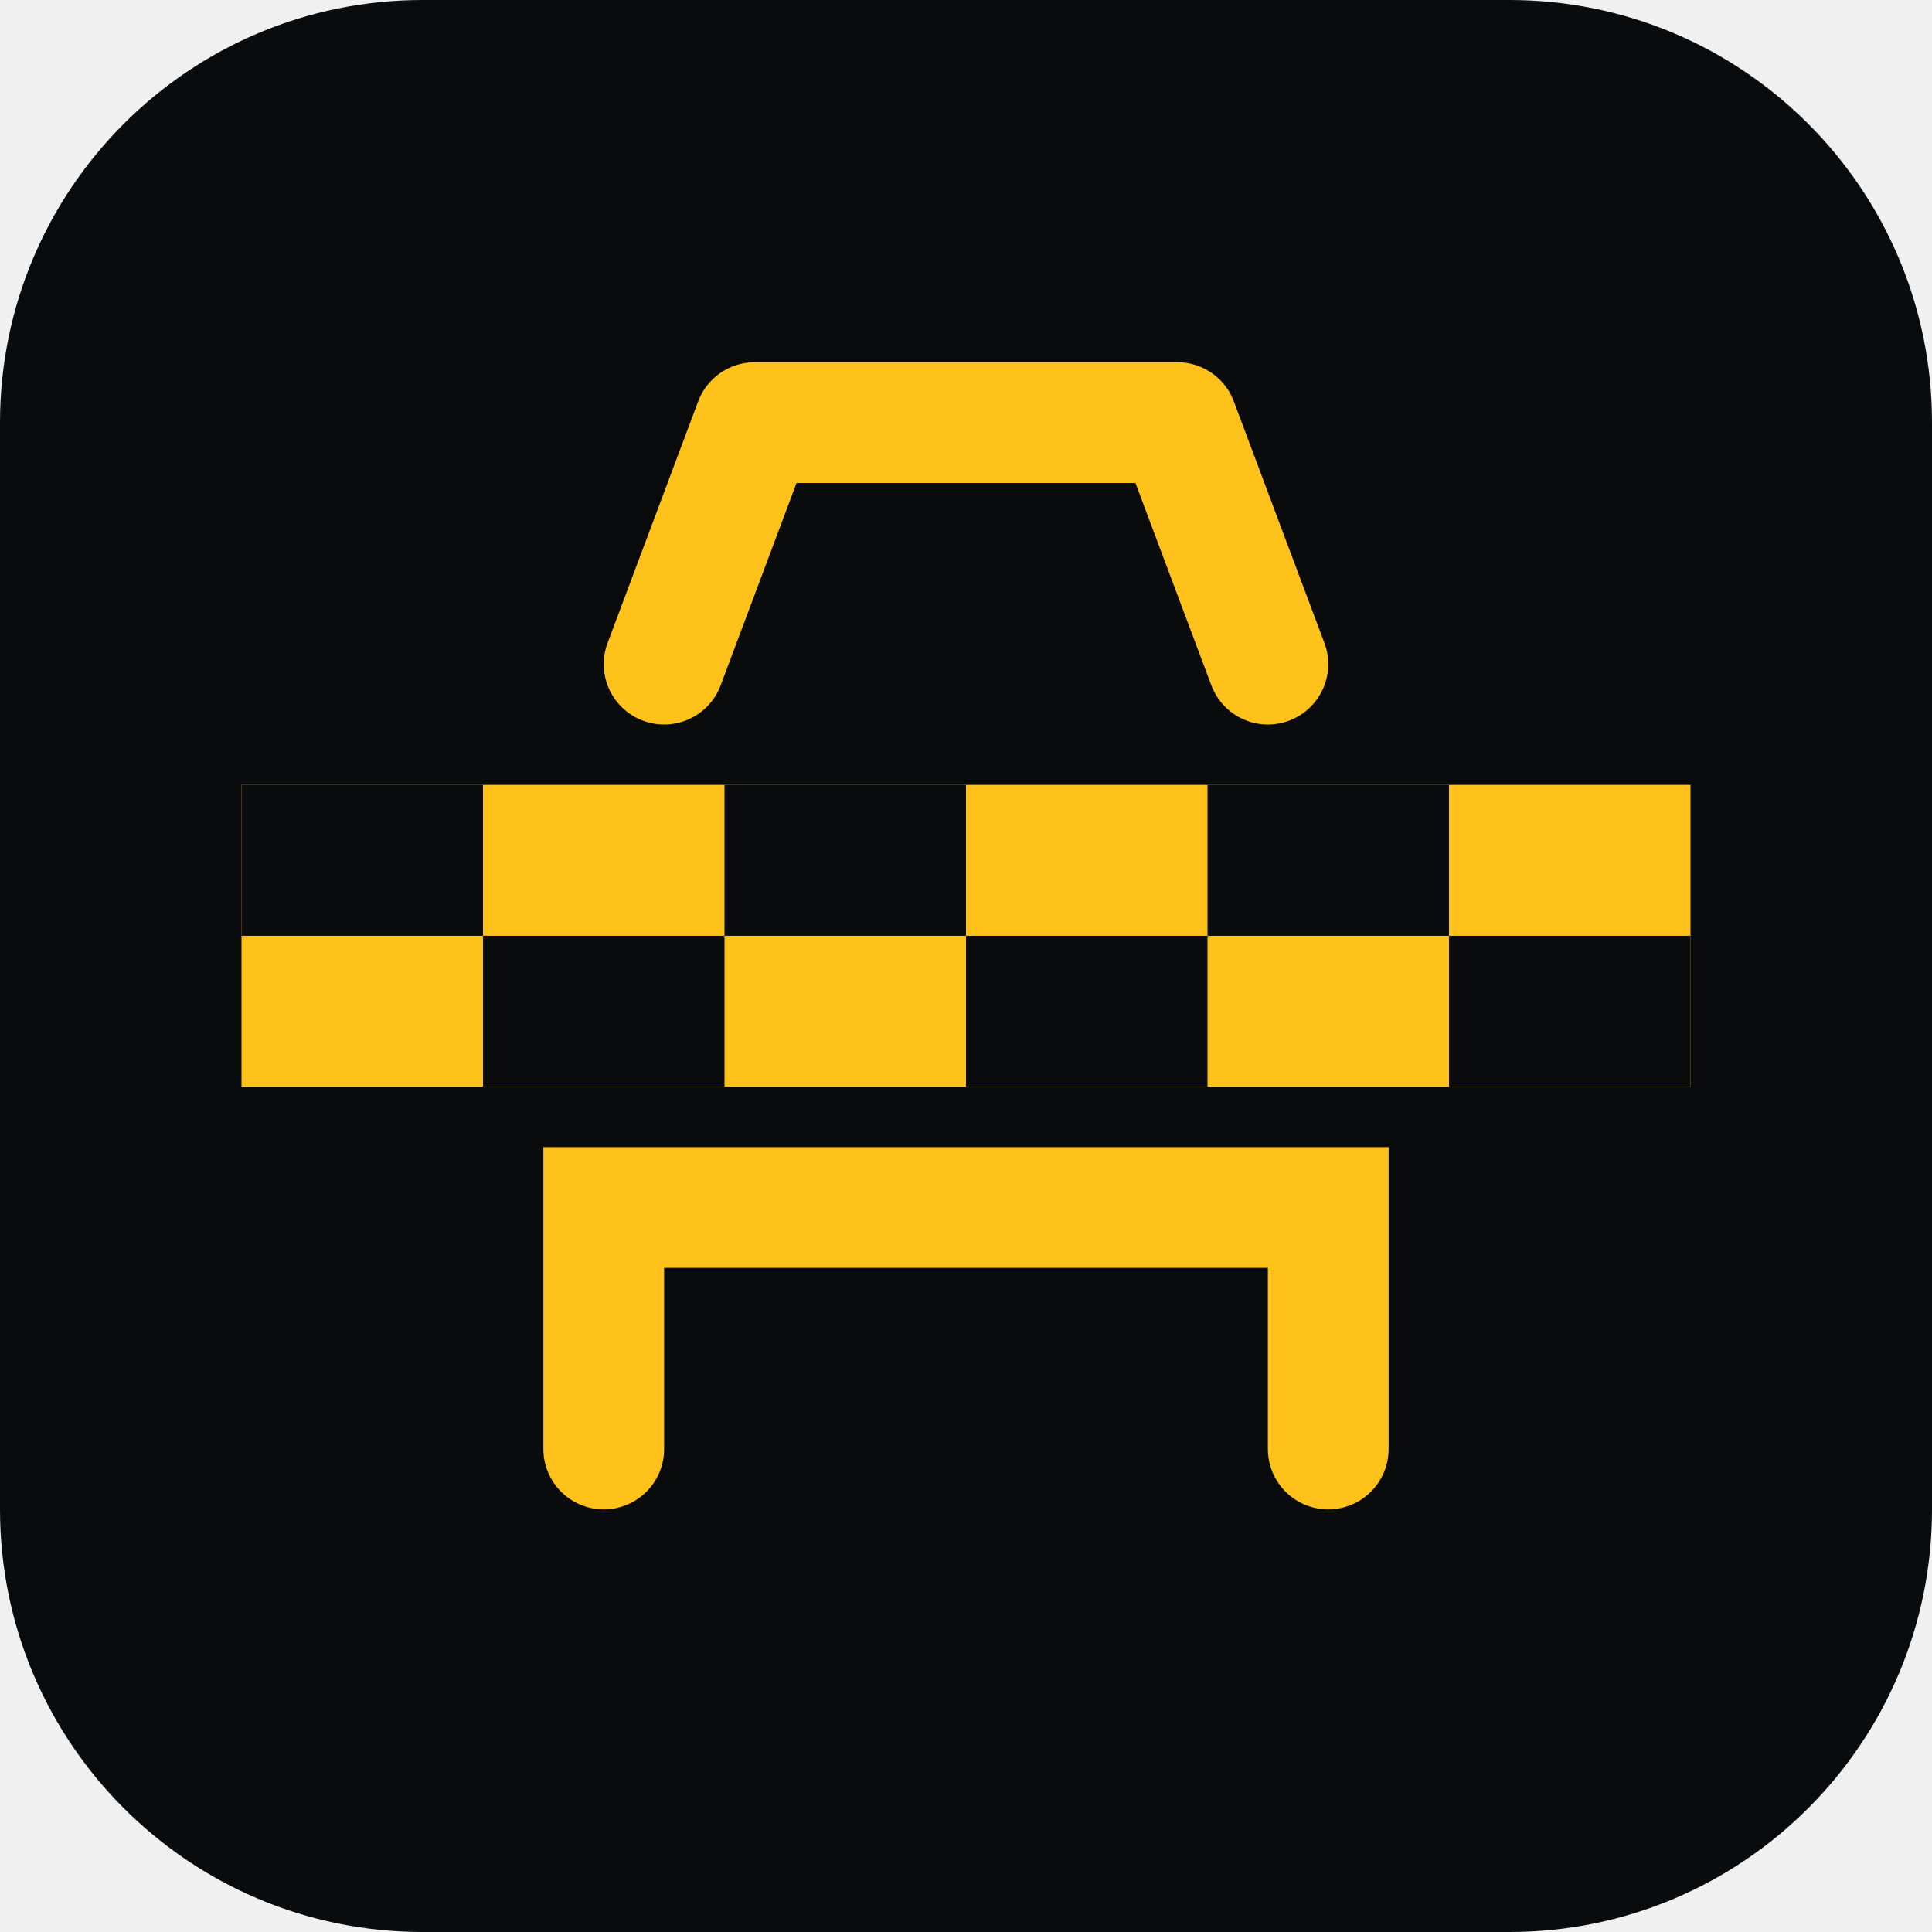
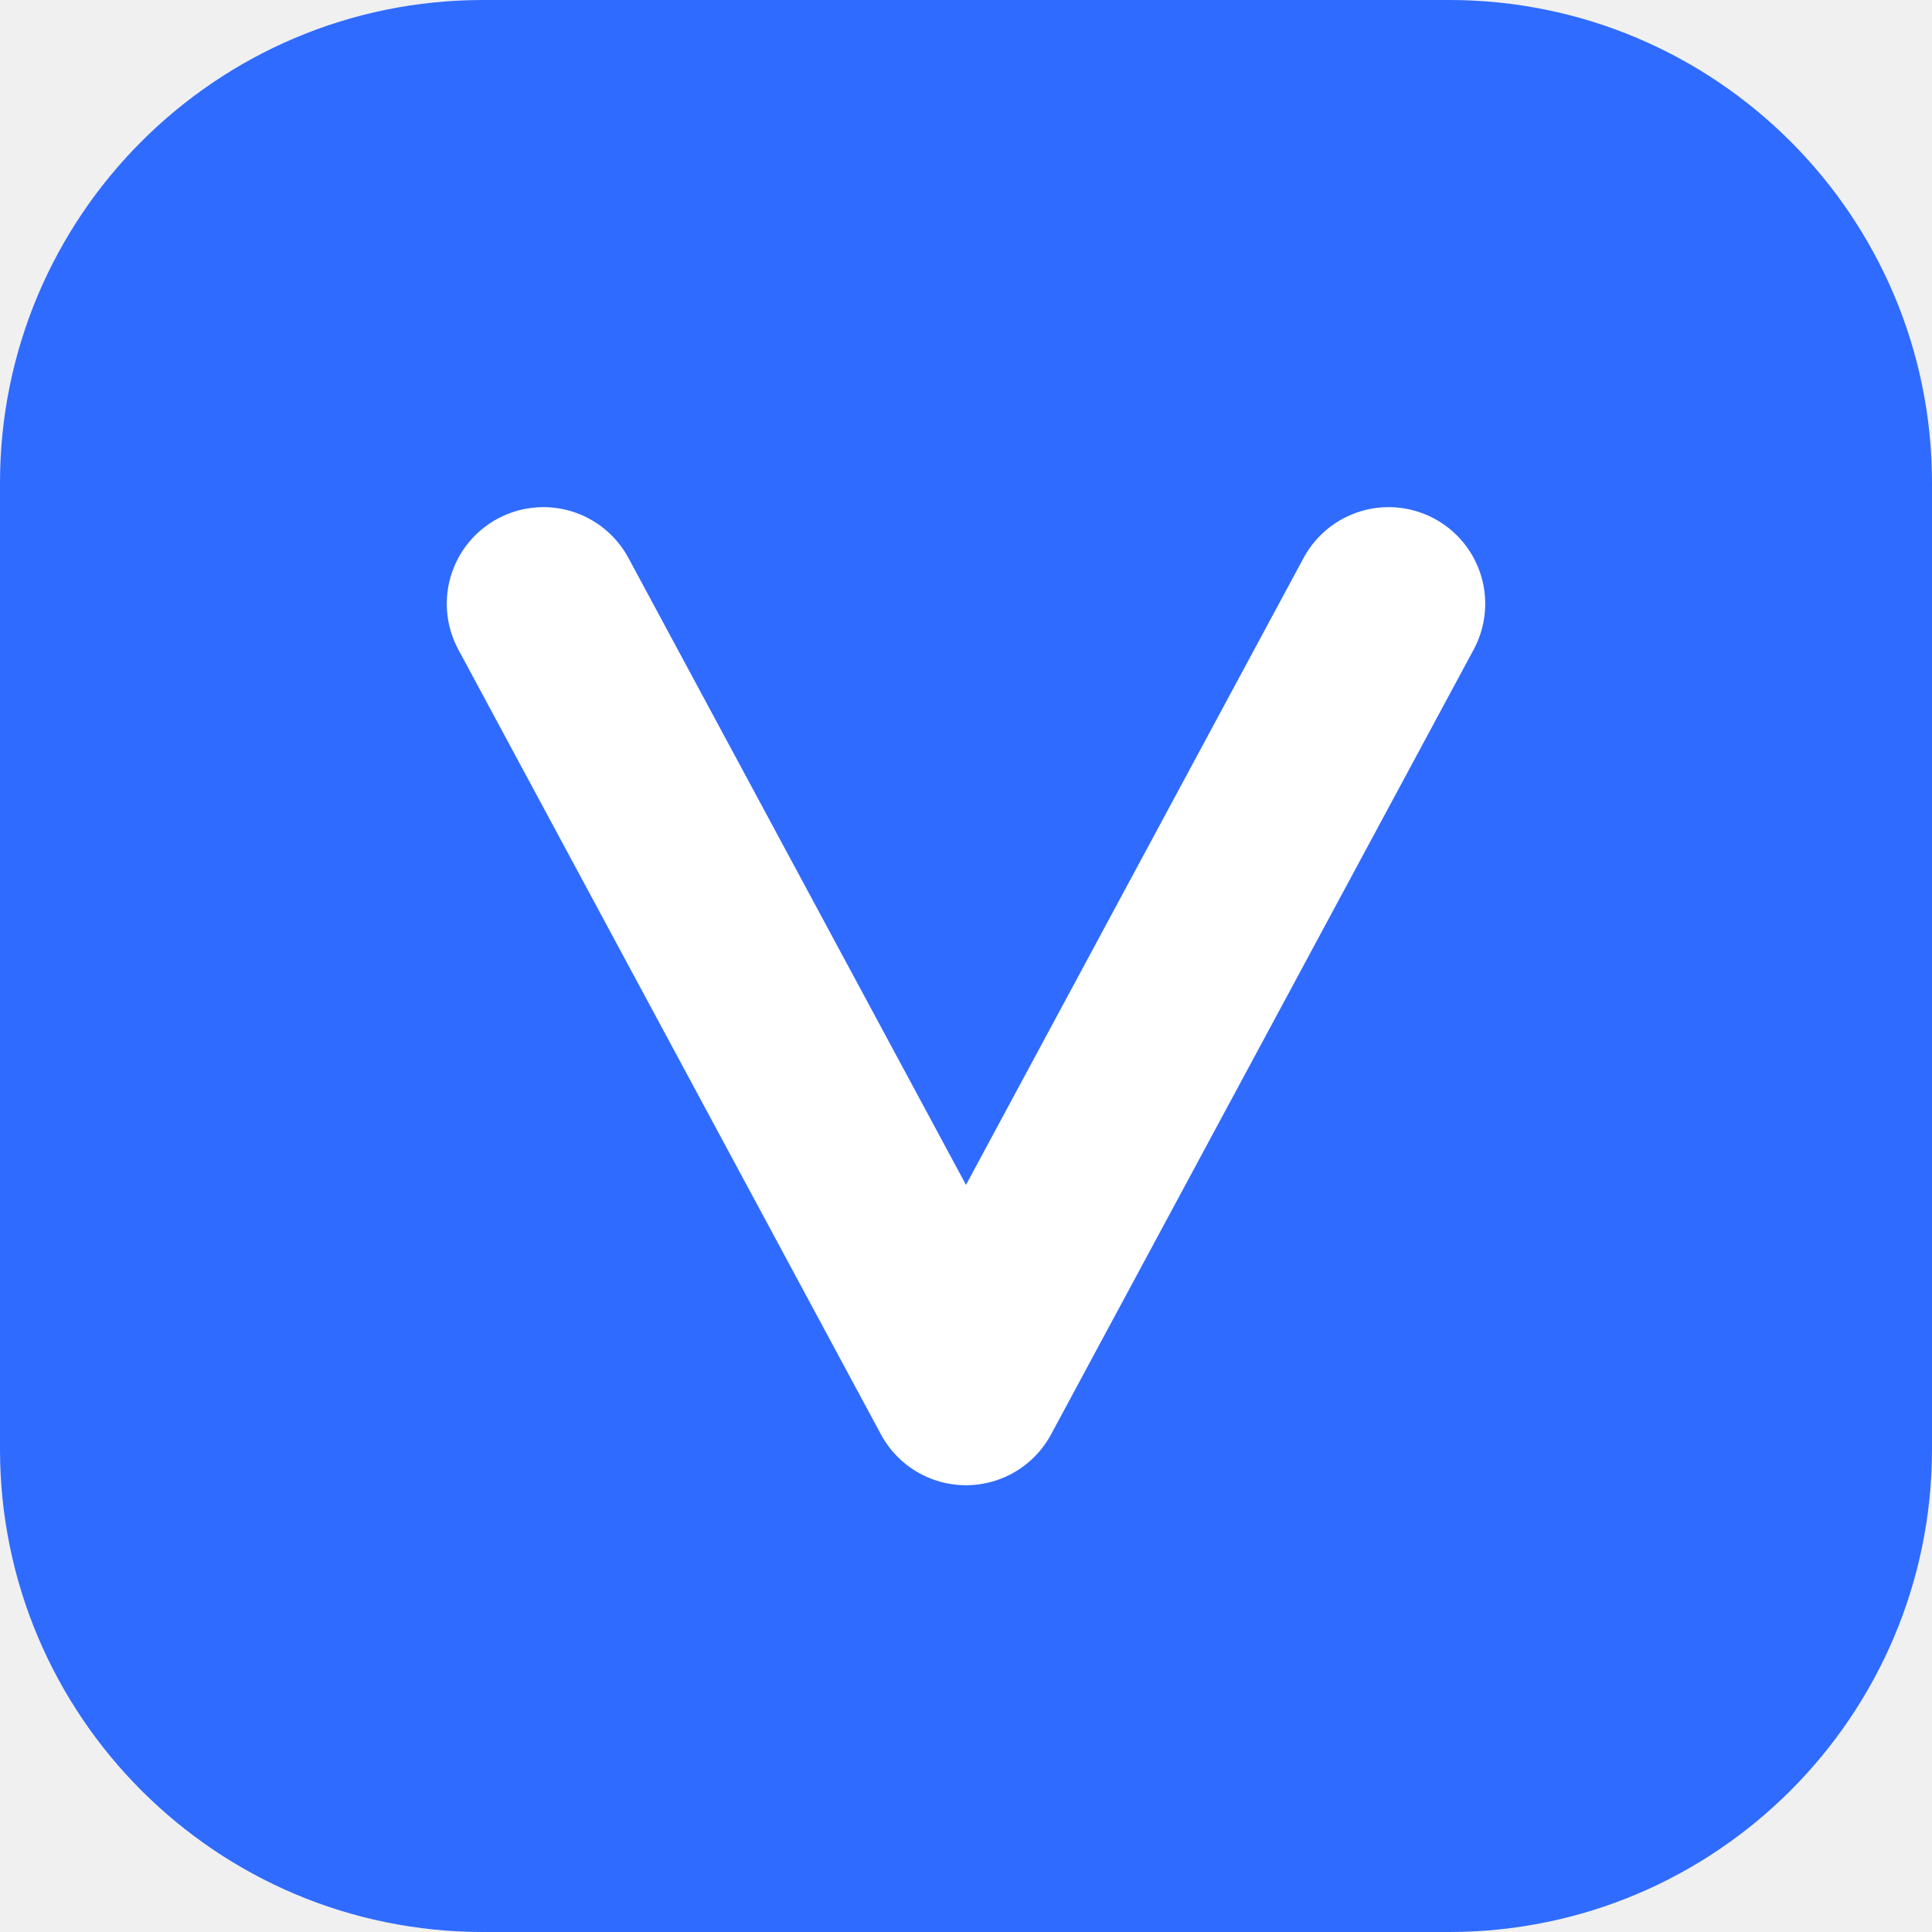
- <svg xmlns="http://www.w3.org/2000/svg" viewBox="0 0 64 64" width="64" height="64" role="img" aria-label="Вардар Такси">
-   <rect width="64" height="64" rx="14" fill="#0a0b0d" />
-   <rect x="8" y="26" width="48" height="10" fill="#ffc21a" />
-   <g fill="#0a0b0d">
-     <rect x="8" y="26" width="8" height="5" />
-     <rect x="24" y="26" width="8" height="5" />
-     <rect x="40" y="26" width="8" height="5" />
-     <rect x="16" y="31" width="8" height="5" />
-     <rect x="32" y="31" width="8" height="5" />
-     <rect x="48" y="31" width="8" height="5" />
-   </g>
-   <path d="M20 48V40h24v8" fill="none" stroke="#ffc21a" stroke-width="4" stroke-linecap="round" />
-   <path d="M22 22l3-8h14l3 8" fill="none" stroke="#ffc21a" stroke-width="4" stroke-linecap="round" stroke-linejoin="round" />
+ <svg xmlns="http://www.w3.org/2000/svg" viewBox="0 0 32 32">
+   <rect width="32" height="32" rx="8" fill="#2F6BFF" />
+   <path d="M9 10l7 13 7-13" fill="none" stroke="#fff" stroke-width="3.2" stroke-linecap="round" stroke-linejoin="round" />
</svg>
